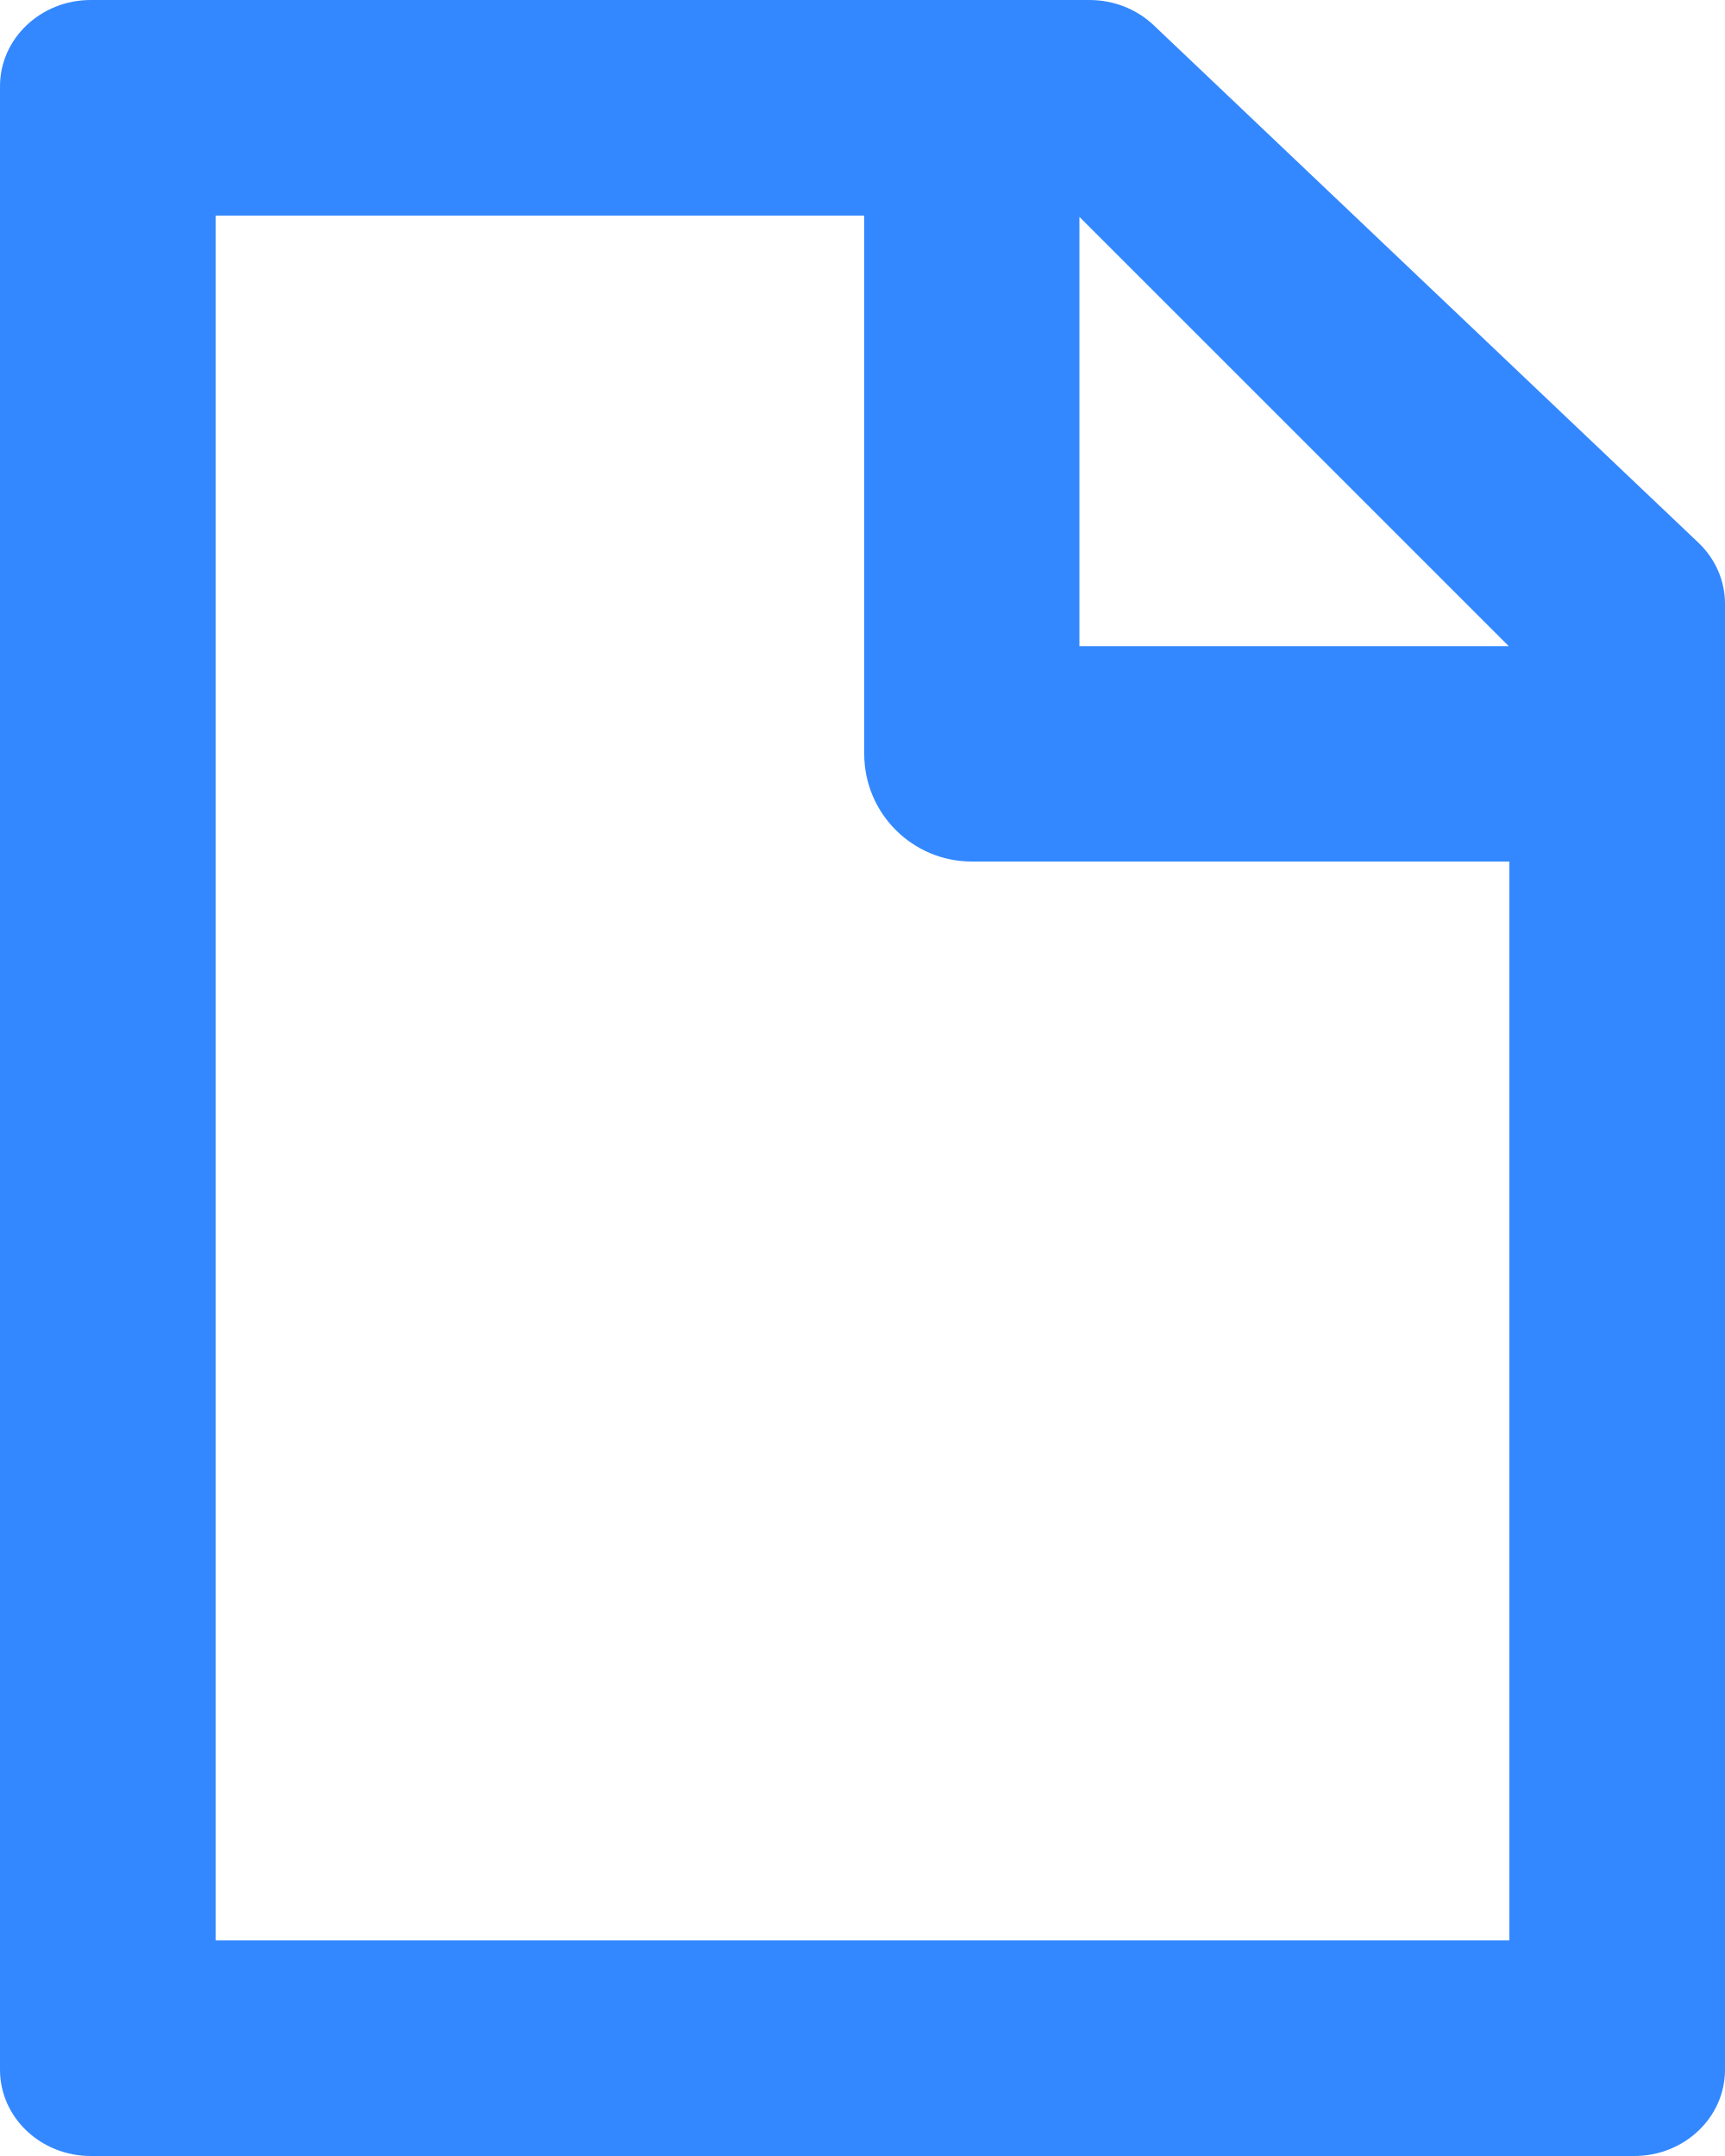
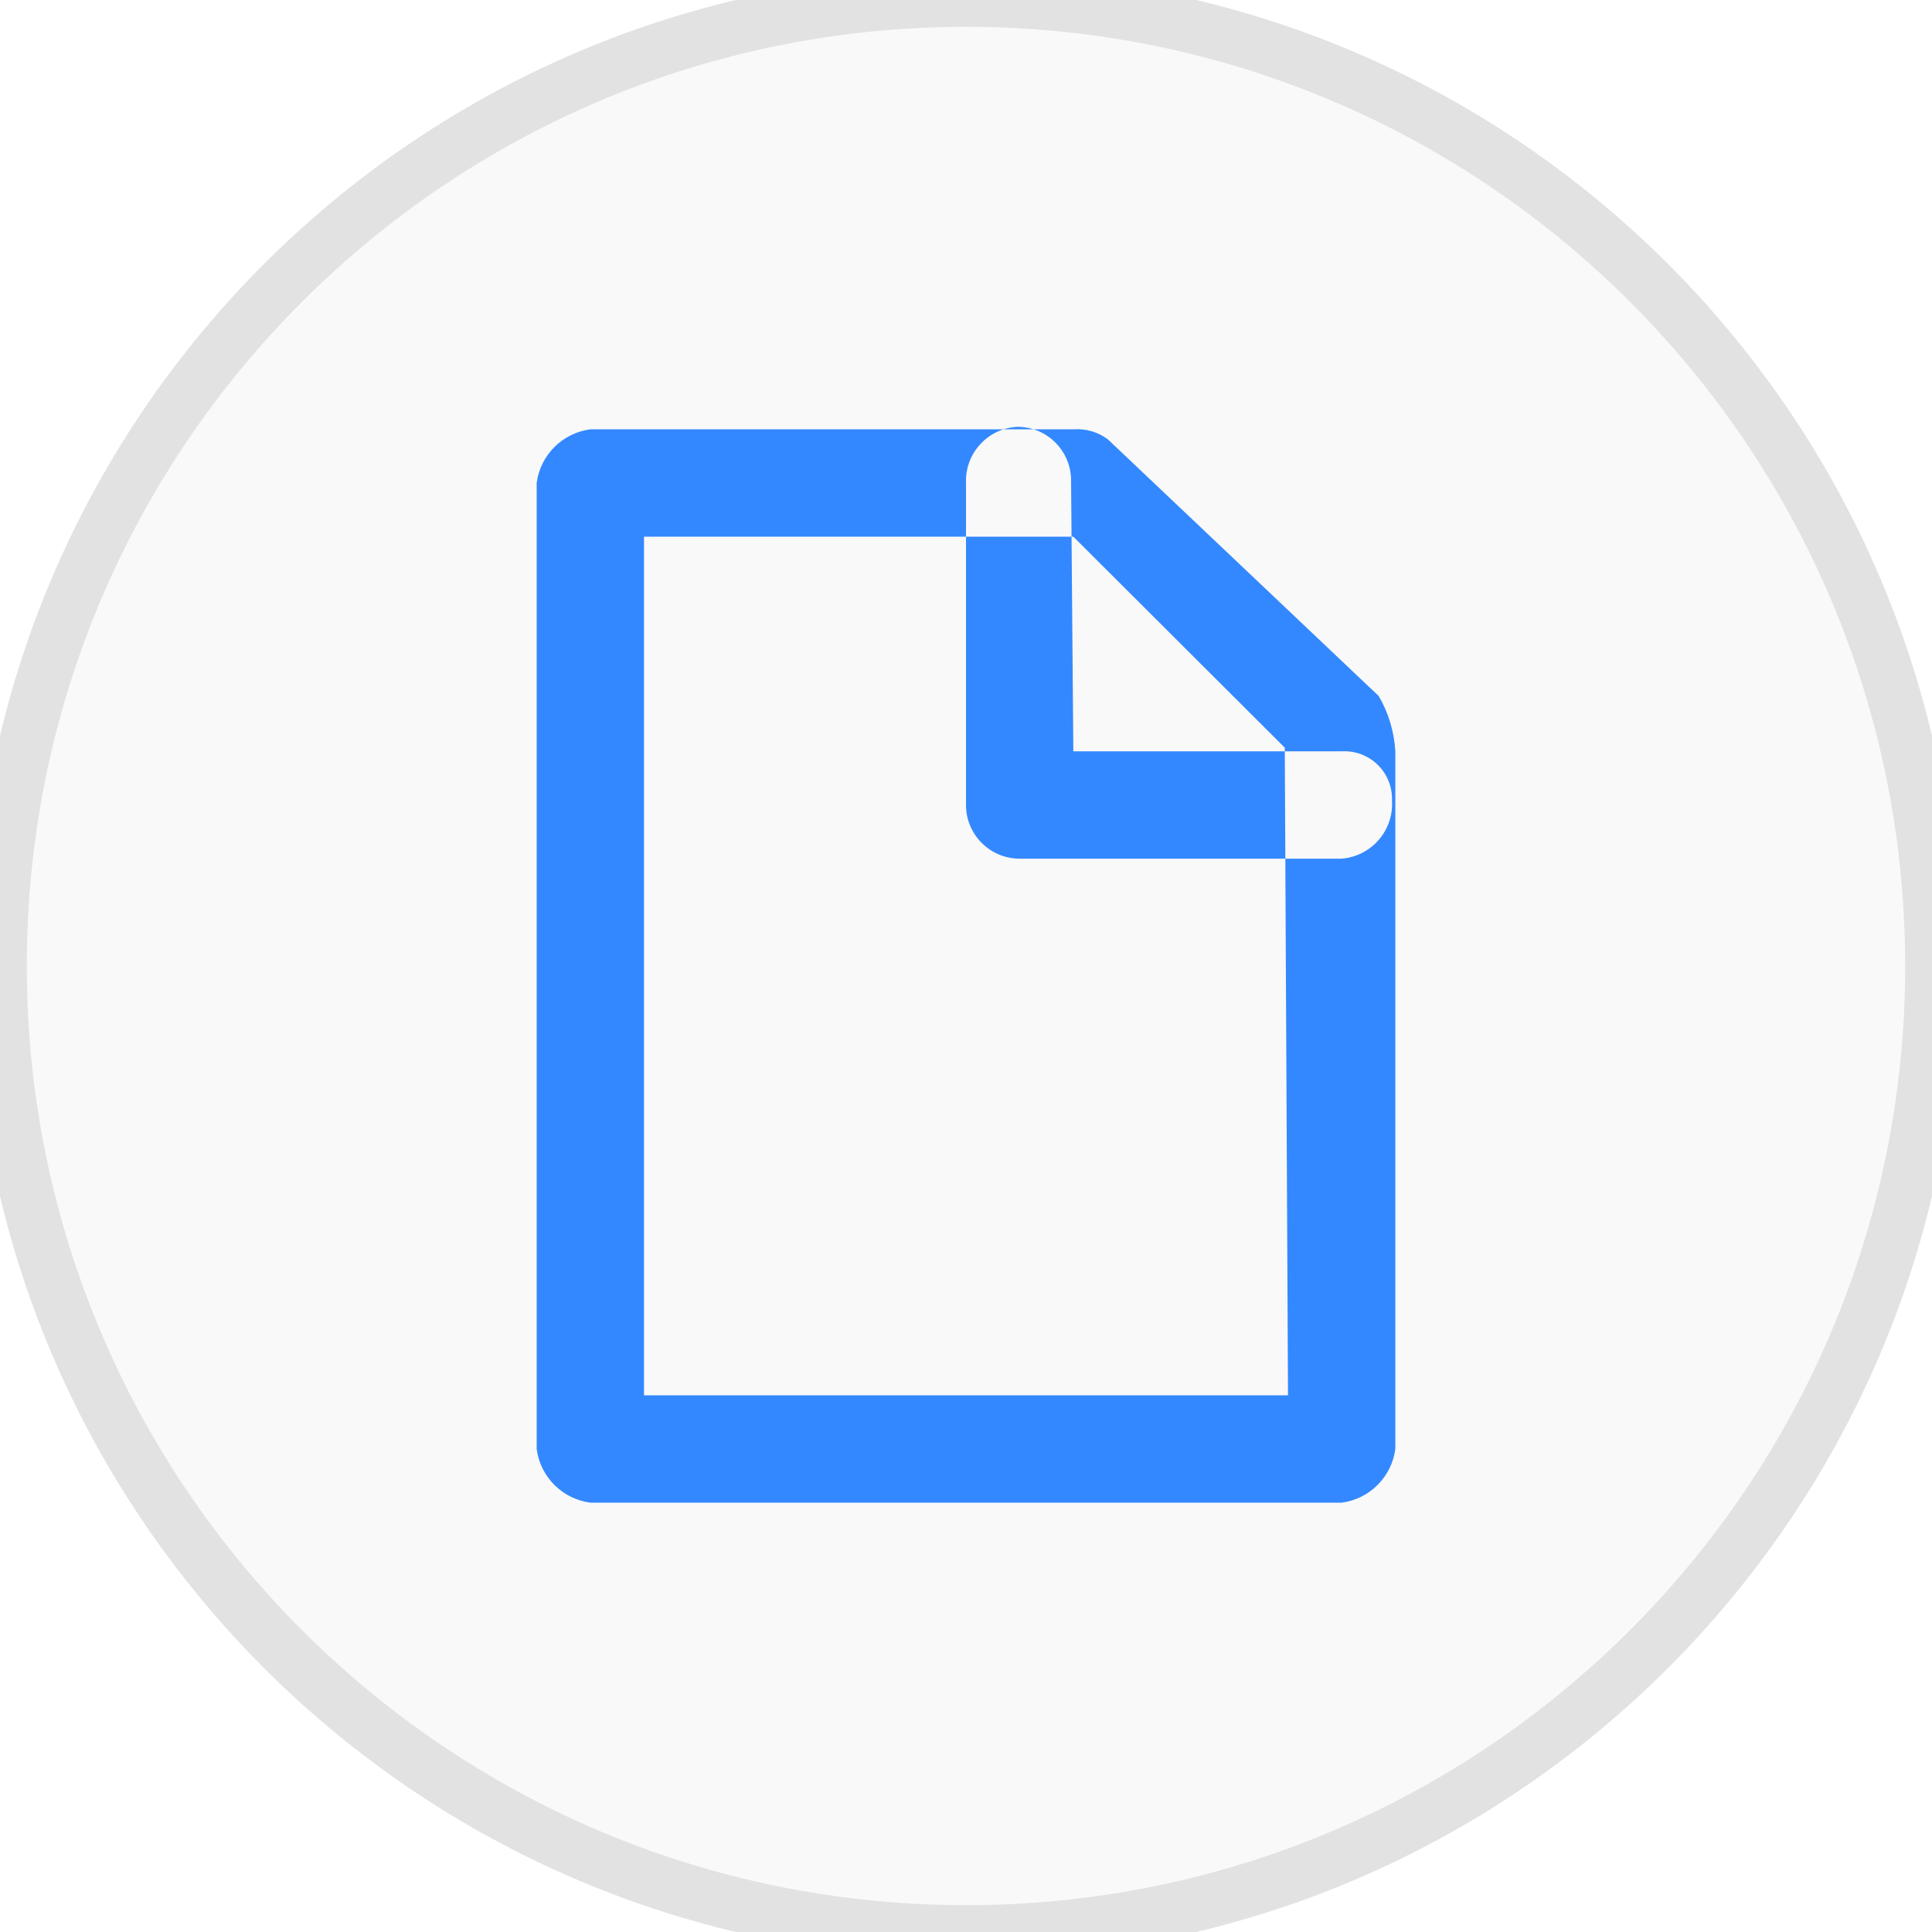
- <svg xmlns="http://www.w3.org/2000/svg" preserveAspectRatio="xMidYMid" width="16" height="20" viewBox="0 0 16 20">
+ <svg xmlns="http://www.w3.org/2000/svg" width="36" height="36" viewBox="0 0 36 36">
  <defs>
    <style>
      .cls-1 {
+         fill: #f9f9f9;
+         stroke: #e2e2e2;
+         stroke-width: 1px;
+       }
+ 
+       .cls-2 {
        fill: #38f;
        fill-rule: evenodd;
      }
    </style>
  </defs>
-   <path d="M15.158,20.000 L0.842,20.000 C0.377,20.000 0.000,19.642 0.000,19.200 L0.000,0.800 C0.000,0.358 0.377,0.000 0.842,0.000 L10.105,0.000 C10.329,0.000 10.543,0.084 10.701,0.234 L15.753,5.034 C15.911,5.184 16.000,5.388 16.000,5.600 L16.000,19.200 C16.000,19.642 15.623,20.000 15.158,20.000 ZM2.000,18.000 L14.000,18.000 L14.000,7.992 L9.014,7.992 C8.463,7.992 8.016,7.545 8.016,6.993 L8.016,2.000 L2.000,2.000 L2.000,18.000 ZM10.012,2.012 L10.012,5.994 L13.994,5.994 L10.012,2.012 Z" class="cls-1" />
+   <circle class="cls-1" cx="18" cy="18" r="18" />
+   <path id="docs" class="cls-2" d="M25,28H11a1.162,1.162,0,0,1-1-1V9a1.162,1.162,0,0,1,1-1h9a0.955,0.955,0,0,1,.643.186l5.048,4.784A2.313,2.313,0,0,1,26,14V27A1.162,1.162,0,0,1,25,28ZM12,26H24L23.94,13.932,20,10H12V26ZM25,16H19a1,1,0,0,1-1-1V9a1.009,1.009,0,0,1,.958-1.047,1,1,0,0,1,1,1L20,14h5a0.887,0.887,0,0,1,.938.922A1.022,1.022,0,0,1,25,16Z" />
</svg>
